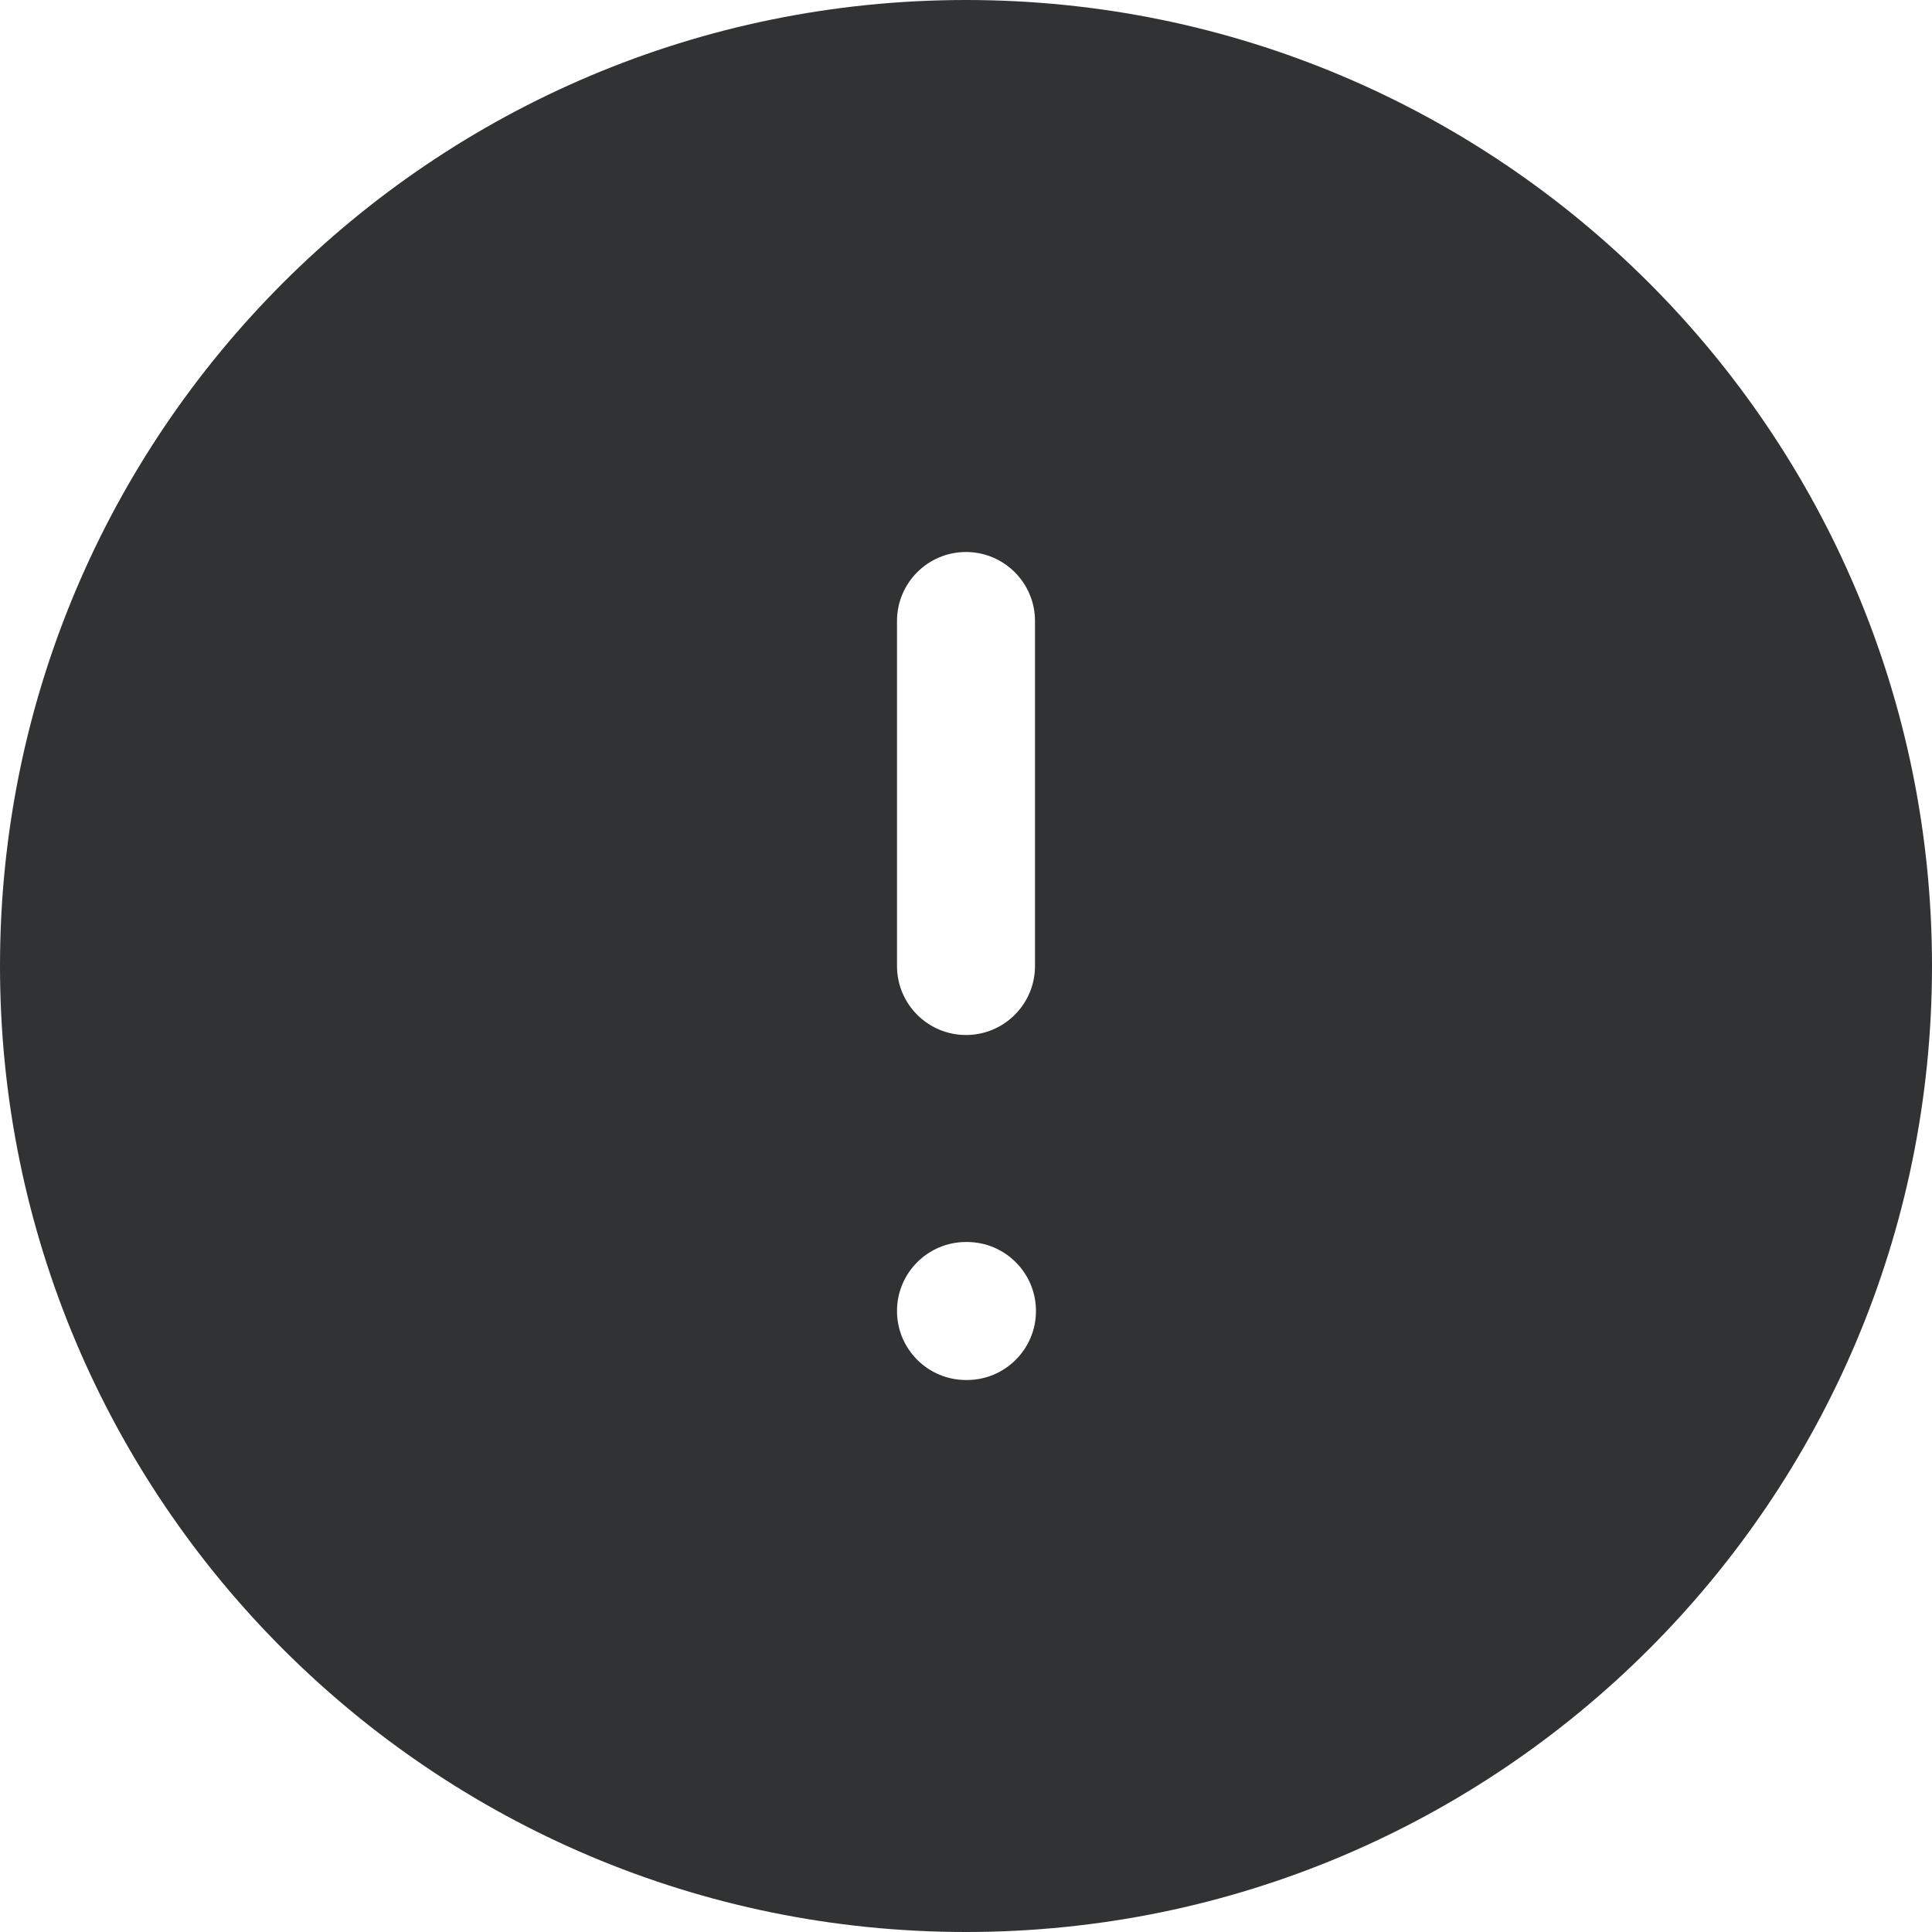
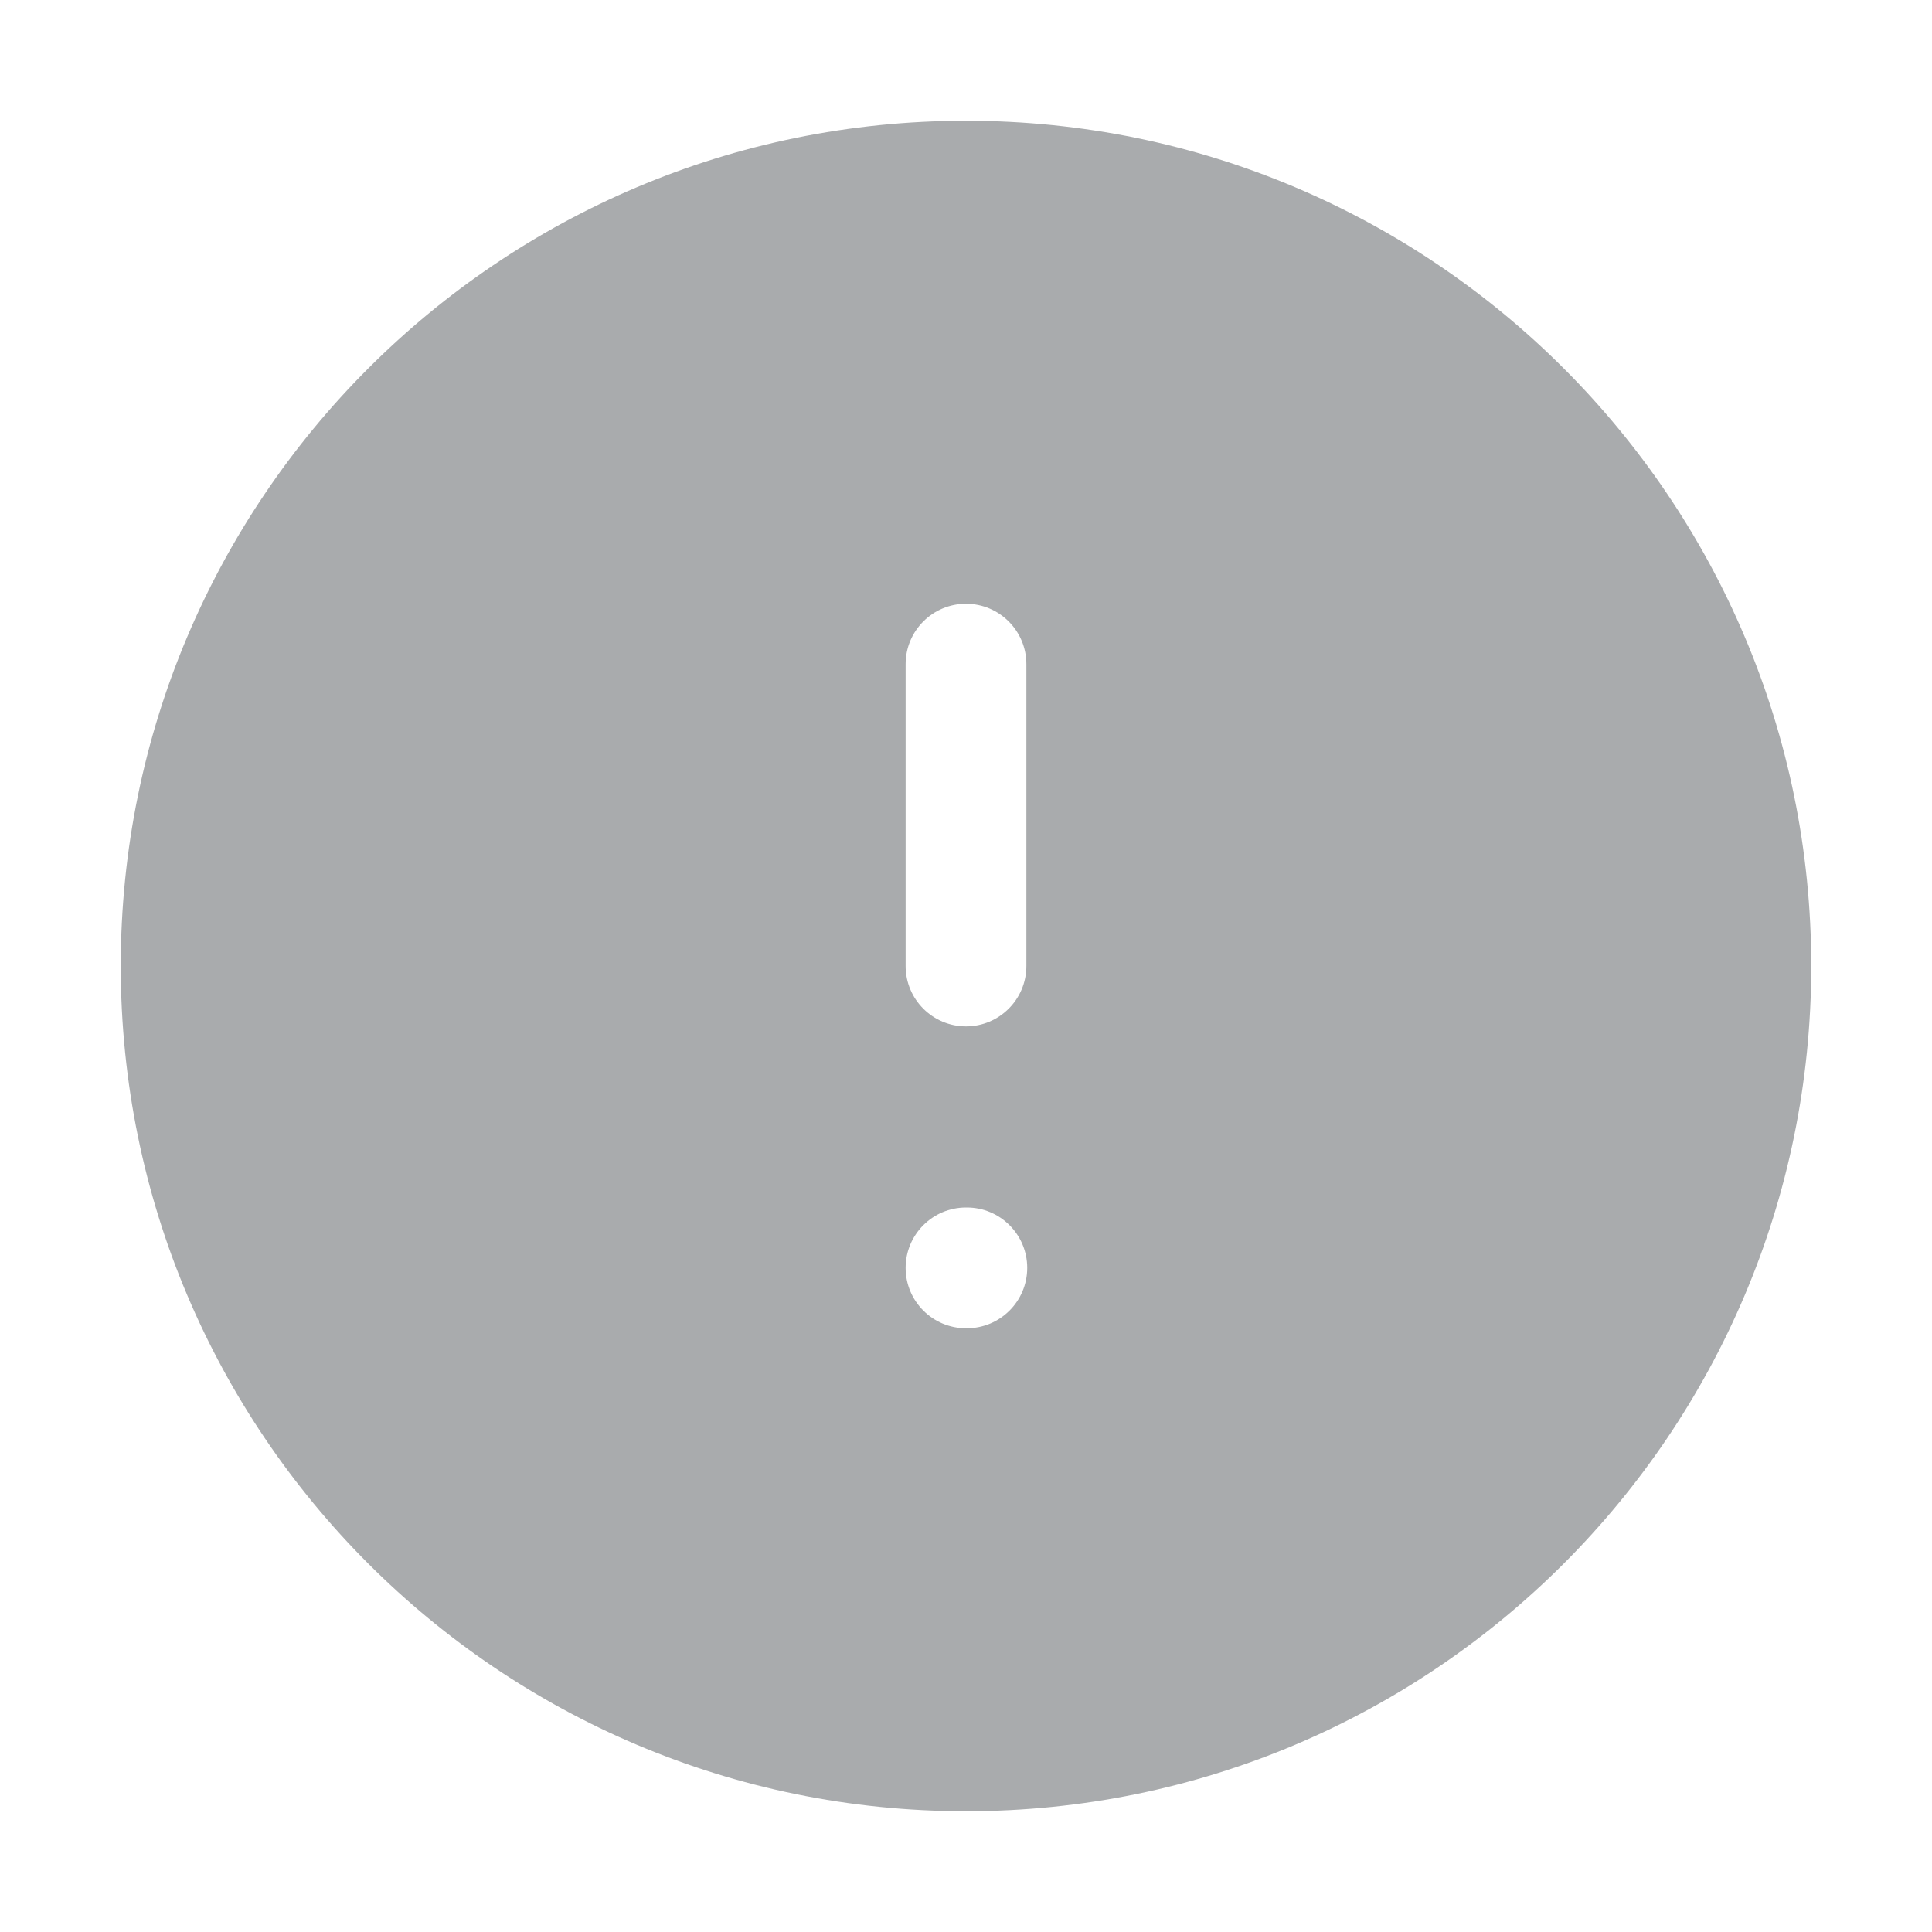
- <svg xmlns="http://www.w3.org/2000/svg" width="14" height="14" viewBox="0 0 14 14" fill="none">
-   <path fill-rule="evenodd" clip-rule="evenodd" d="M14 7C14 10.866 10.866 14 7 14C3.134 14 0 10.866 0 7C0 3.134 3.134 0 7 0C10.866 0 14 3.134 14 7ZM7 4C7.276 4 7.5 4.224 7.5 4.5V7C7.5 7.276 7.276 7.5 7 7.5C6.724 7.5 6.5 7.276 6.5 7V4.5C6.5 4.224 6.724 4 7 4ZM6.5 9.5C6.5 9.224 6.724 9 7 9H7.007C7.283 9 7.507 9.224 7.507 9.5C7.507 9.776 7.283 10 7.007 10H7C6.724 10 6.5 9.776 6.5 9.5Z" fill="#303233" />
+ <svg xmlns="http://www.w3.org/2000/svg" width="16" height="16" viewBox="0 0 16 16" fill="none">
+   <path fill-rule="evenodd" clip-rule="evenodd" d="M15 8C15 11.866 11.866 15 8 15C4.134 15 1 11.866 1 8C1 4.134 4.134 1 8 1C11.866 1 15 4.134 15 8ZM8 5C8.276 5 8.5 5.224 8.5 5.5V8C8.5 8.276 8.276 8.5 8 8.5C7.724 8.5 7.5 8.276 7.5 8V5.5C7.5 5.224 7.724 5 8 5ZM7.5 10.5C7.5 10.224 7.724 10 8 10H8.007C8.283 10 8.507 10.224 8.507 10.5C8.507 10.776 8.283 11 8.007 11H8C7.724 11 7.5 10.776 7.5 10.5Z" fill="#A9ABAD" />
</svg>
